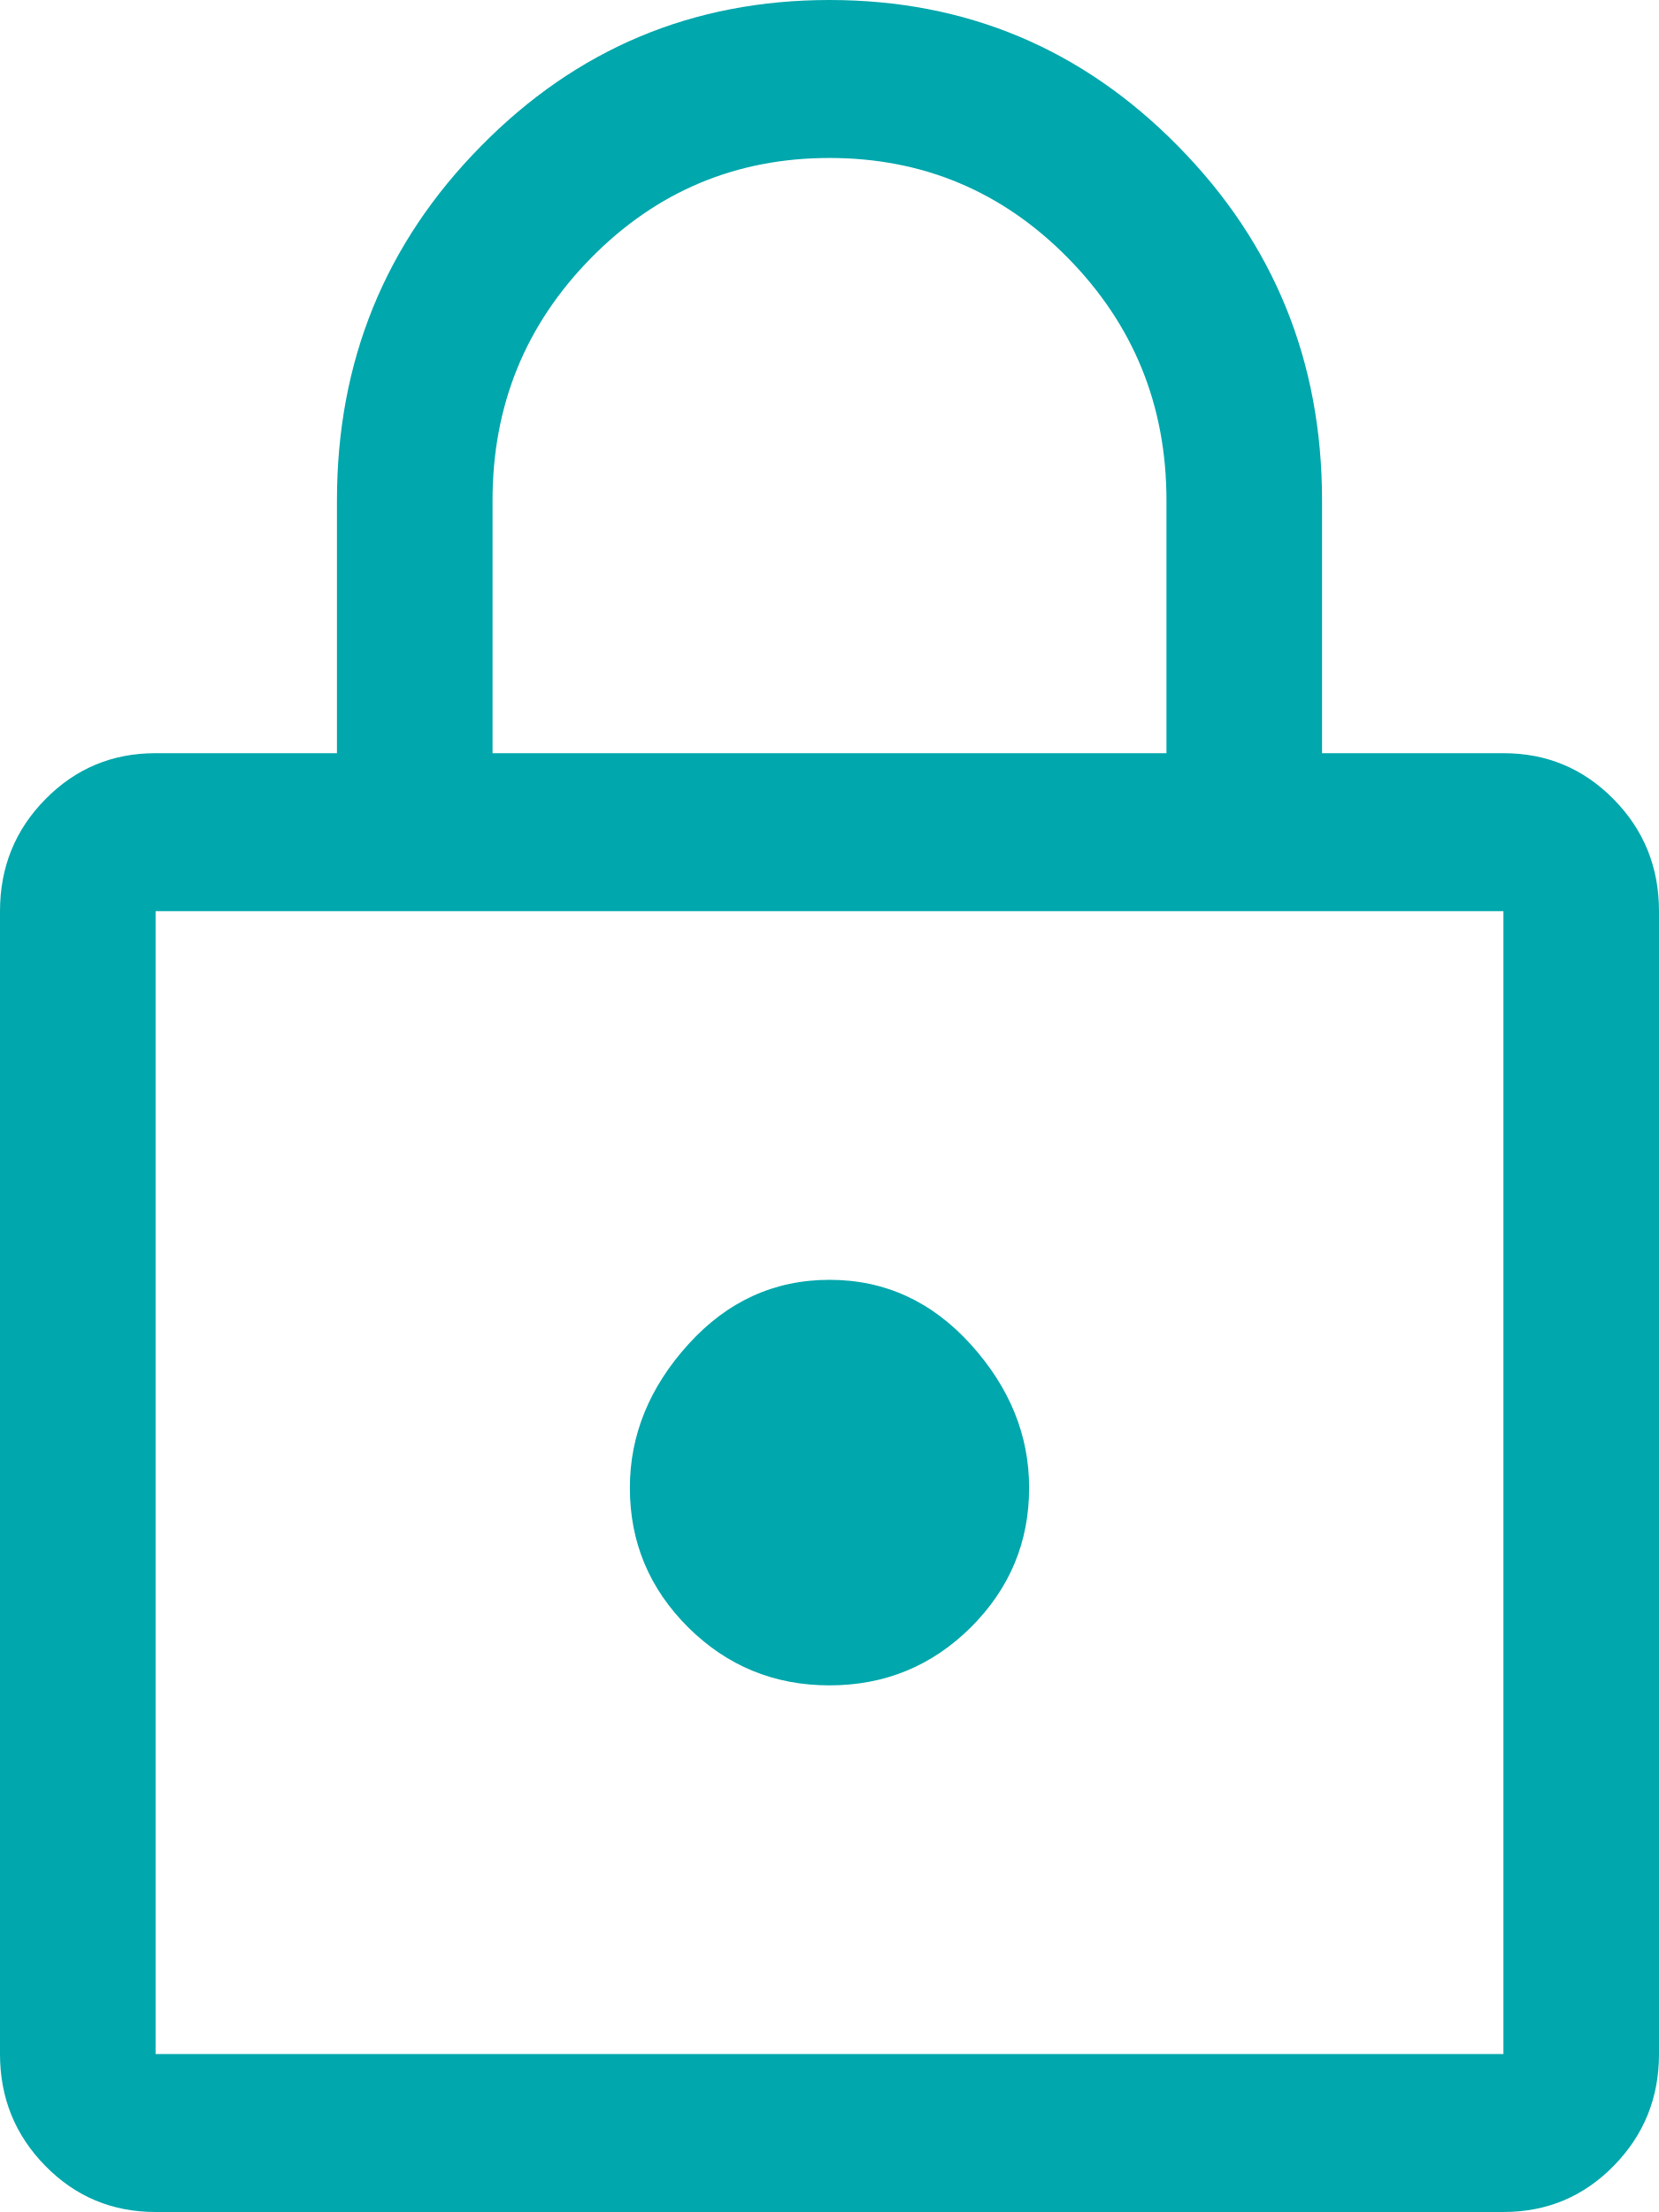
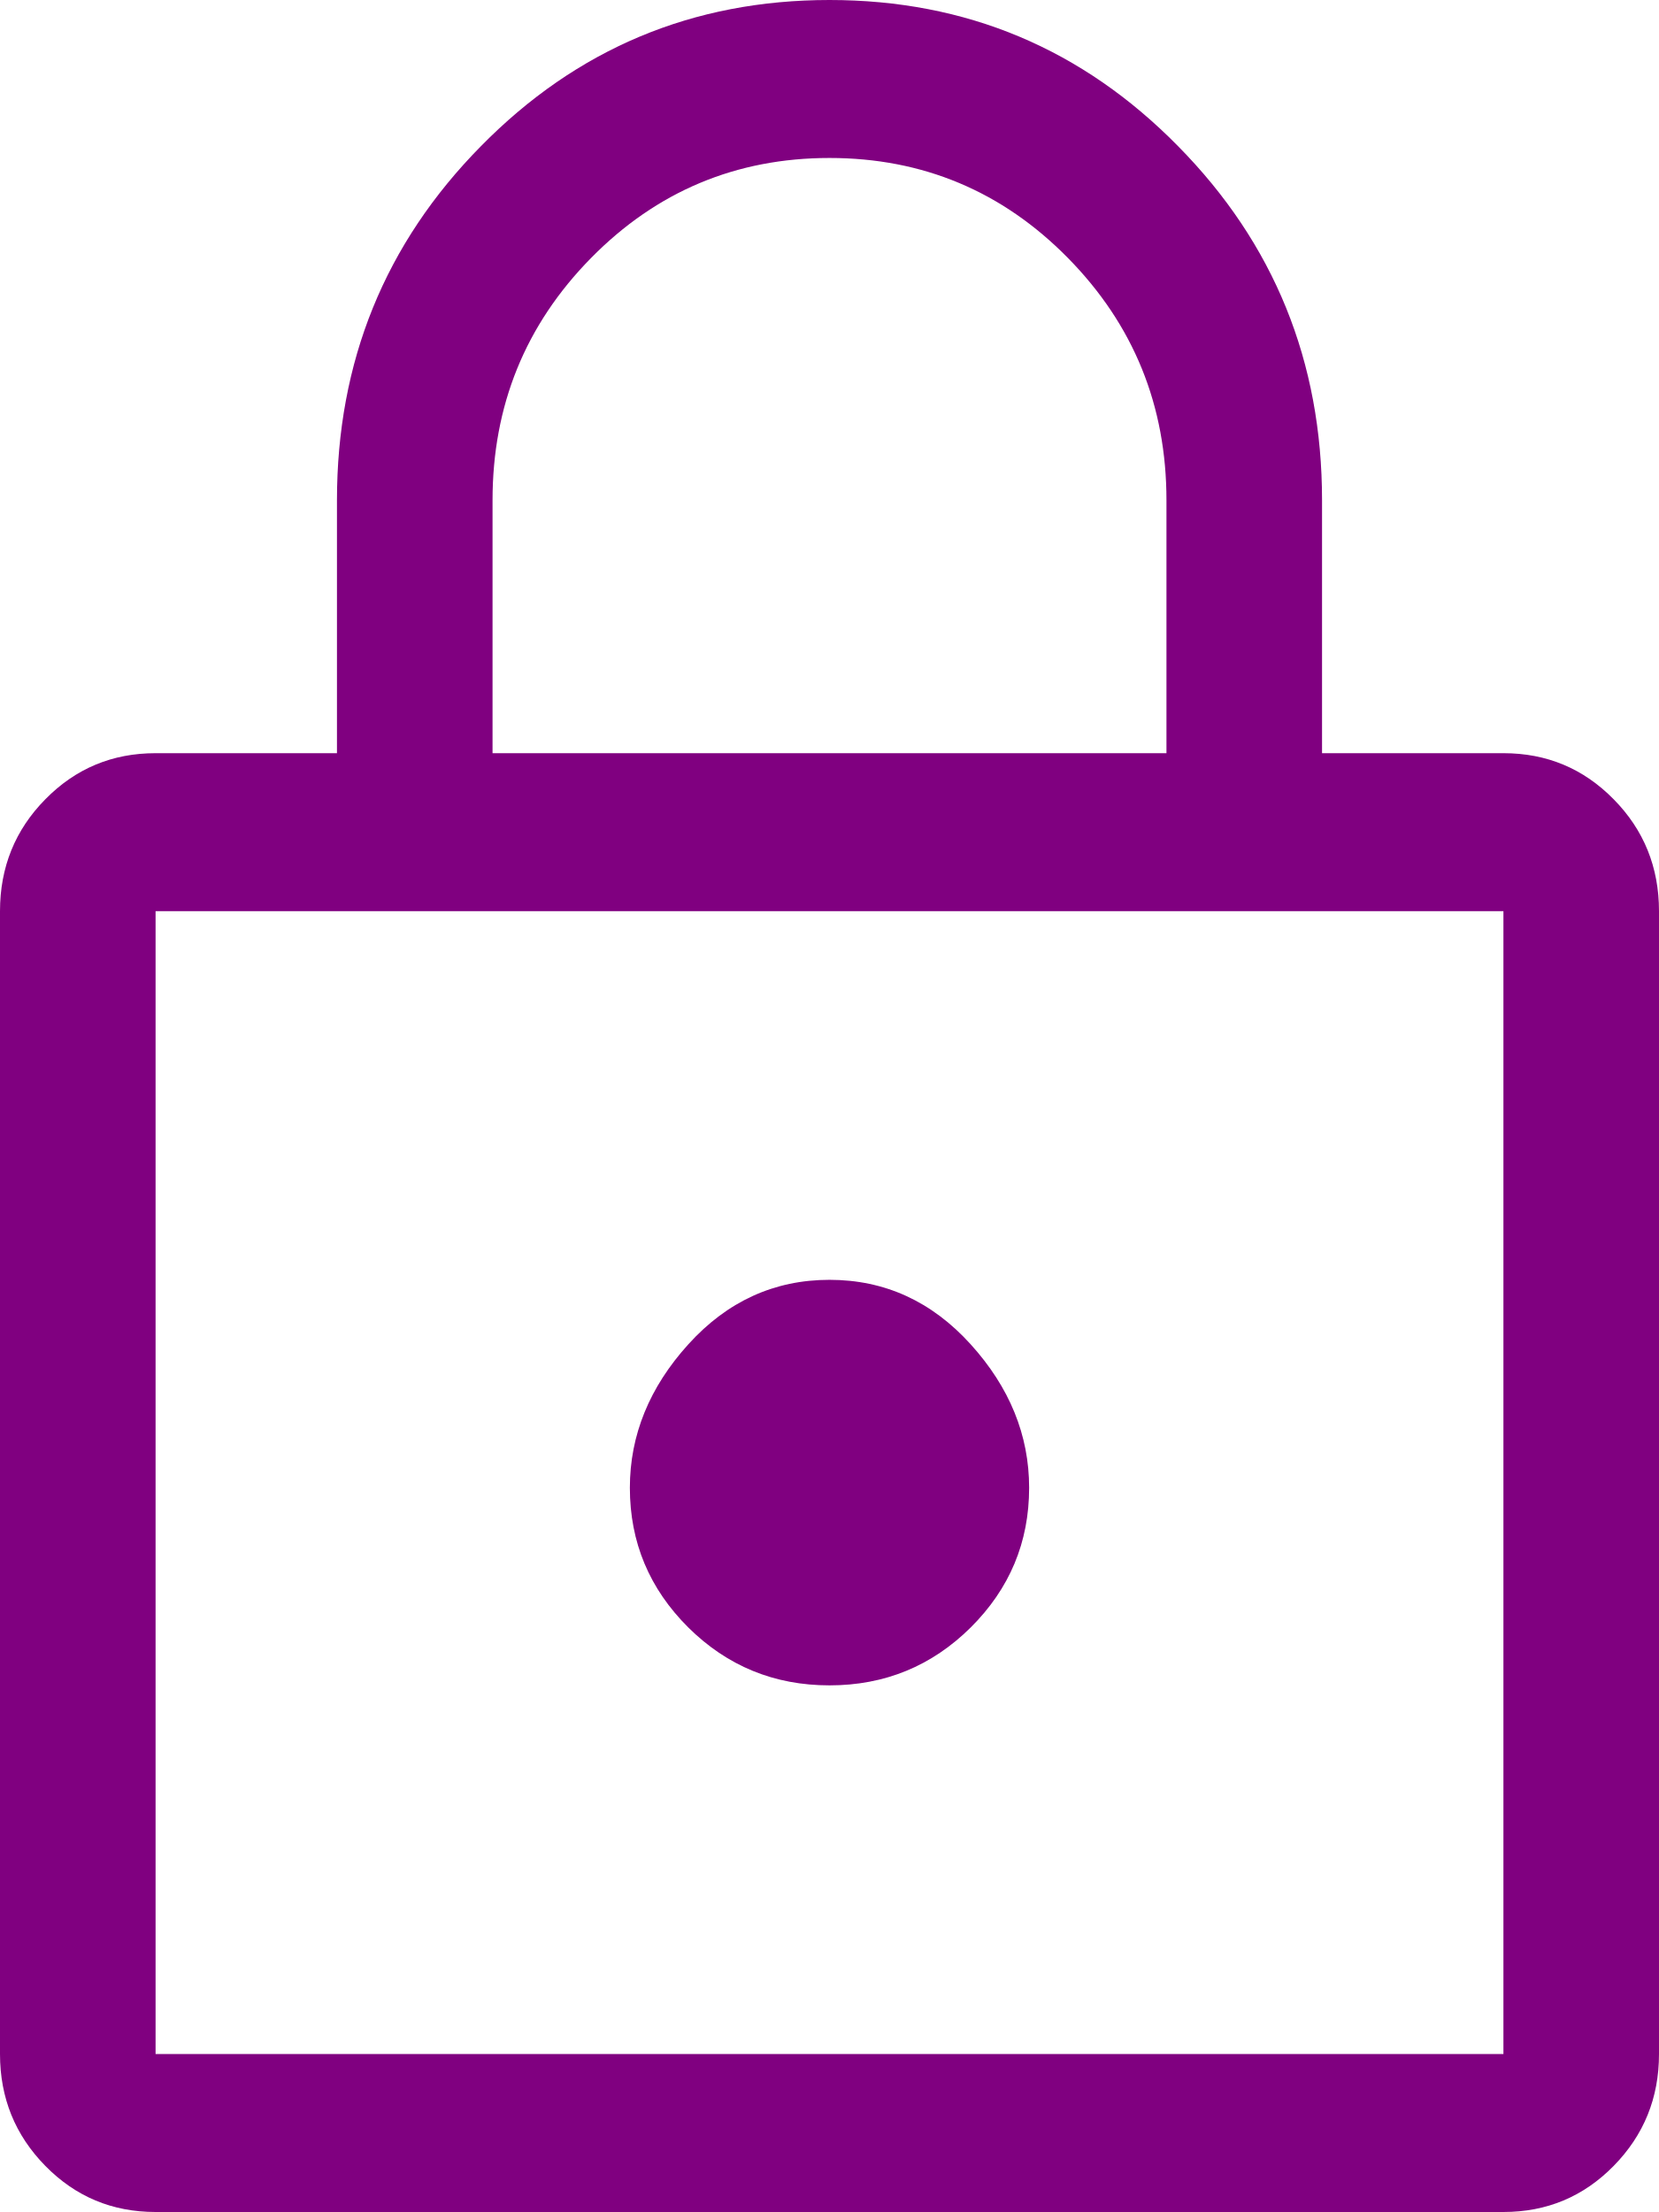
<svg xmlns="http://www.w3.org/2000/svg" width="9" height="12" viewBox="0 0 9 12" fill="none">
-   <path d="M0.844 12C0.609 12 0.41 11.917 0.246 11.75C0.082 11.583 0 11.381 0 11.143V4.943C0 4.705 0.082 4.502 0.246 4.336C0.41 4.169 0.609 4.086 0.844 4.086H1.828V2.714C1.828 1.962 2.088 1.321 2.609 0.793C3.129 0.264 3.759 0 4.5 0C5.241 0 5.871 0.264 6.391 0.793C6.912 1.321 7.172 1.962 7.172 2.714V4.086H8.156C8.391 4.086 8.59 4.169 8.754 4.336C8.918 4.502 9 4.705 9 4.943V11.143C9 11.381 8.918 11.583 8.754 11.75C8.59 11.917 8.391 12 8.156 12H0.844ZM0.844 11.143H8.156V4.943H0.844V11.143ZM4.5 9.143C4.8 9.143 5.055 9.038 5.266 8.829C5.477 8.619 5.583 8.367 5.583 8.071C5.583 7.786 5.477 7.526 5.266 7.293C5.055 7.06 4.8 6.943 4.5 6.943C4.2 6.943 3.945 7.06 3.734 7.293C3.523 7.526 3.417 7.786 3.417 8.071C3.417 8.367 3.523 8.619 3.734 8.829C3.945 9.038 4.2 9.143 4.5 9.143ZM2.672 4.086H6.328V2.714C6.328 2.2 6.15 1.762 5.794 1.4C5.438 1.038 5.006 0.857 4.5 0.857C3.994 0.857 3.562 1.038 3.206 1.4C2.85 1.762 2.672 2.2 2.672 2.714V4.086ZM0.844 11.143V4.943V11.143Z" fill="#00A7AC" />
+   <path d="M0.844 12C0.609 12 0.41 11.917 0.246 11.75C0.082 11.583 0 11.381 0 11.143V4.943C0 4.705 0.082 4.502 0.246 4.336C0.41 4.169 0.609 4.086 0.844 4.086H1.828V2.714C1.828 1.962 2.088 1.321 2.609 0.793C3.129 0.264 3.759 0 4.5 0C5.241 0 5.871 0.264 6.391 0.793C6.912 1.321 7.172 1.962 7.172 2.714V4.086H8.156C8.391 4.086 8.59 4.169 8.754 4.336C8.918 4.502 9 4.705 9 4.943V11.143C9 11.381 8.918 11.583 8.754 11.75C8.59 11.917 8.391 12 8.156 12H0.844ZM0.844 11.143H8.156V4.943H0.844V11.143ZM4.5 9.143C4.8 9.143 5.055 9.038 5.266 8.829C5.477 8.619 5.583 8.367 5.583 8.071C5.583 7.786 5.477 7.526 5.266 7.293C5.055 7.06 4.8 6.943 4.5 6.943C4.2 6.943 3.945 7.06 3.734 7.293C3.523 7.526 3.417 7.786 3.417 8.071C3.417 8.367 3.523 8.619 3.734 8.829C3.945 9.038 4.2 9.143 4.5 9.143ZM2.672 4.086H6.328V2.714C6.328 2.2 6.15 1.762 5.794 1.4C5.438 1.038 5.006 0.857 4.5 0.857C3.994 0.857 3.562 1.038 3.206 1.4C2.85 1.762 2.672 2.2 2.672 2.714V4.086ZM0.844 11.143V4.943V11.143Z" fill="#800080" />
</svg>
